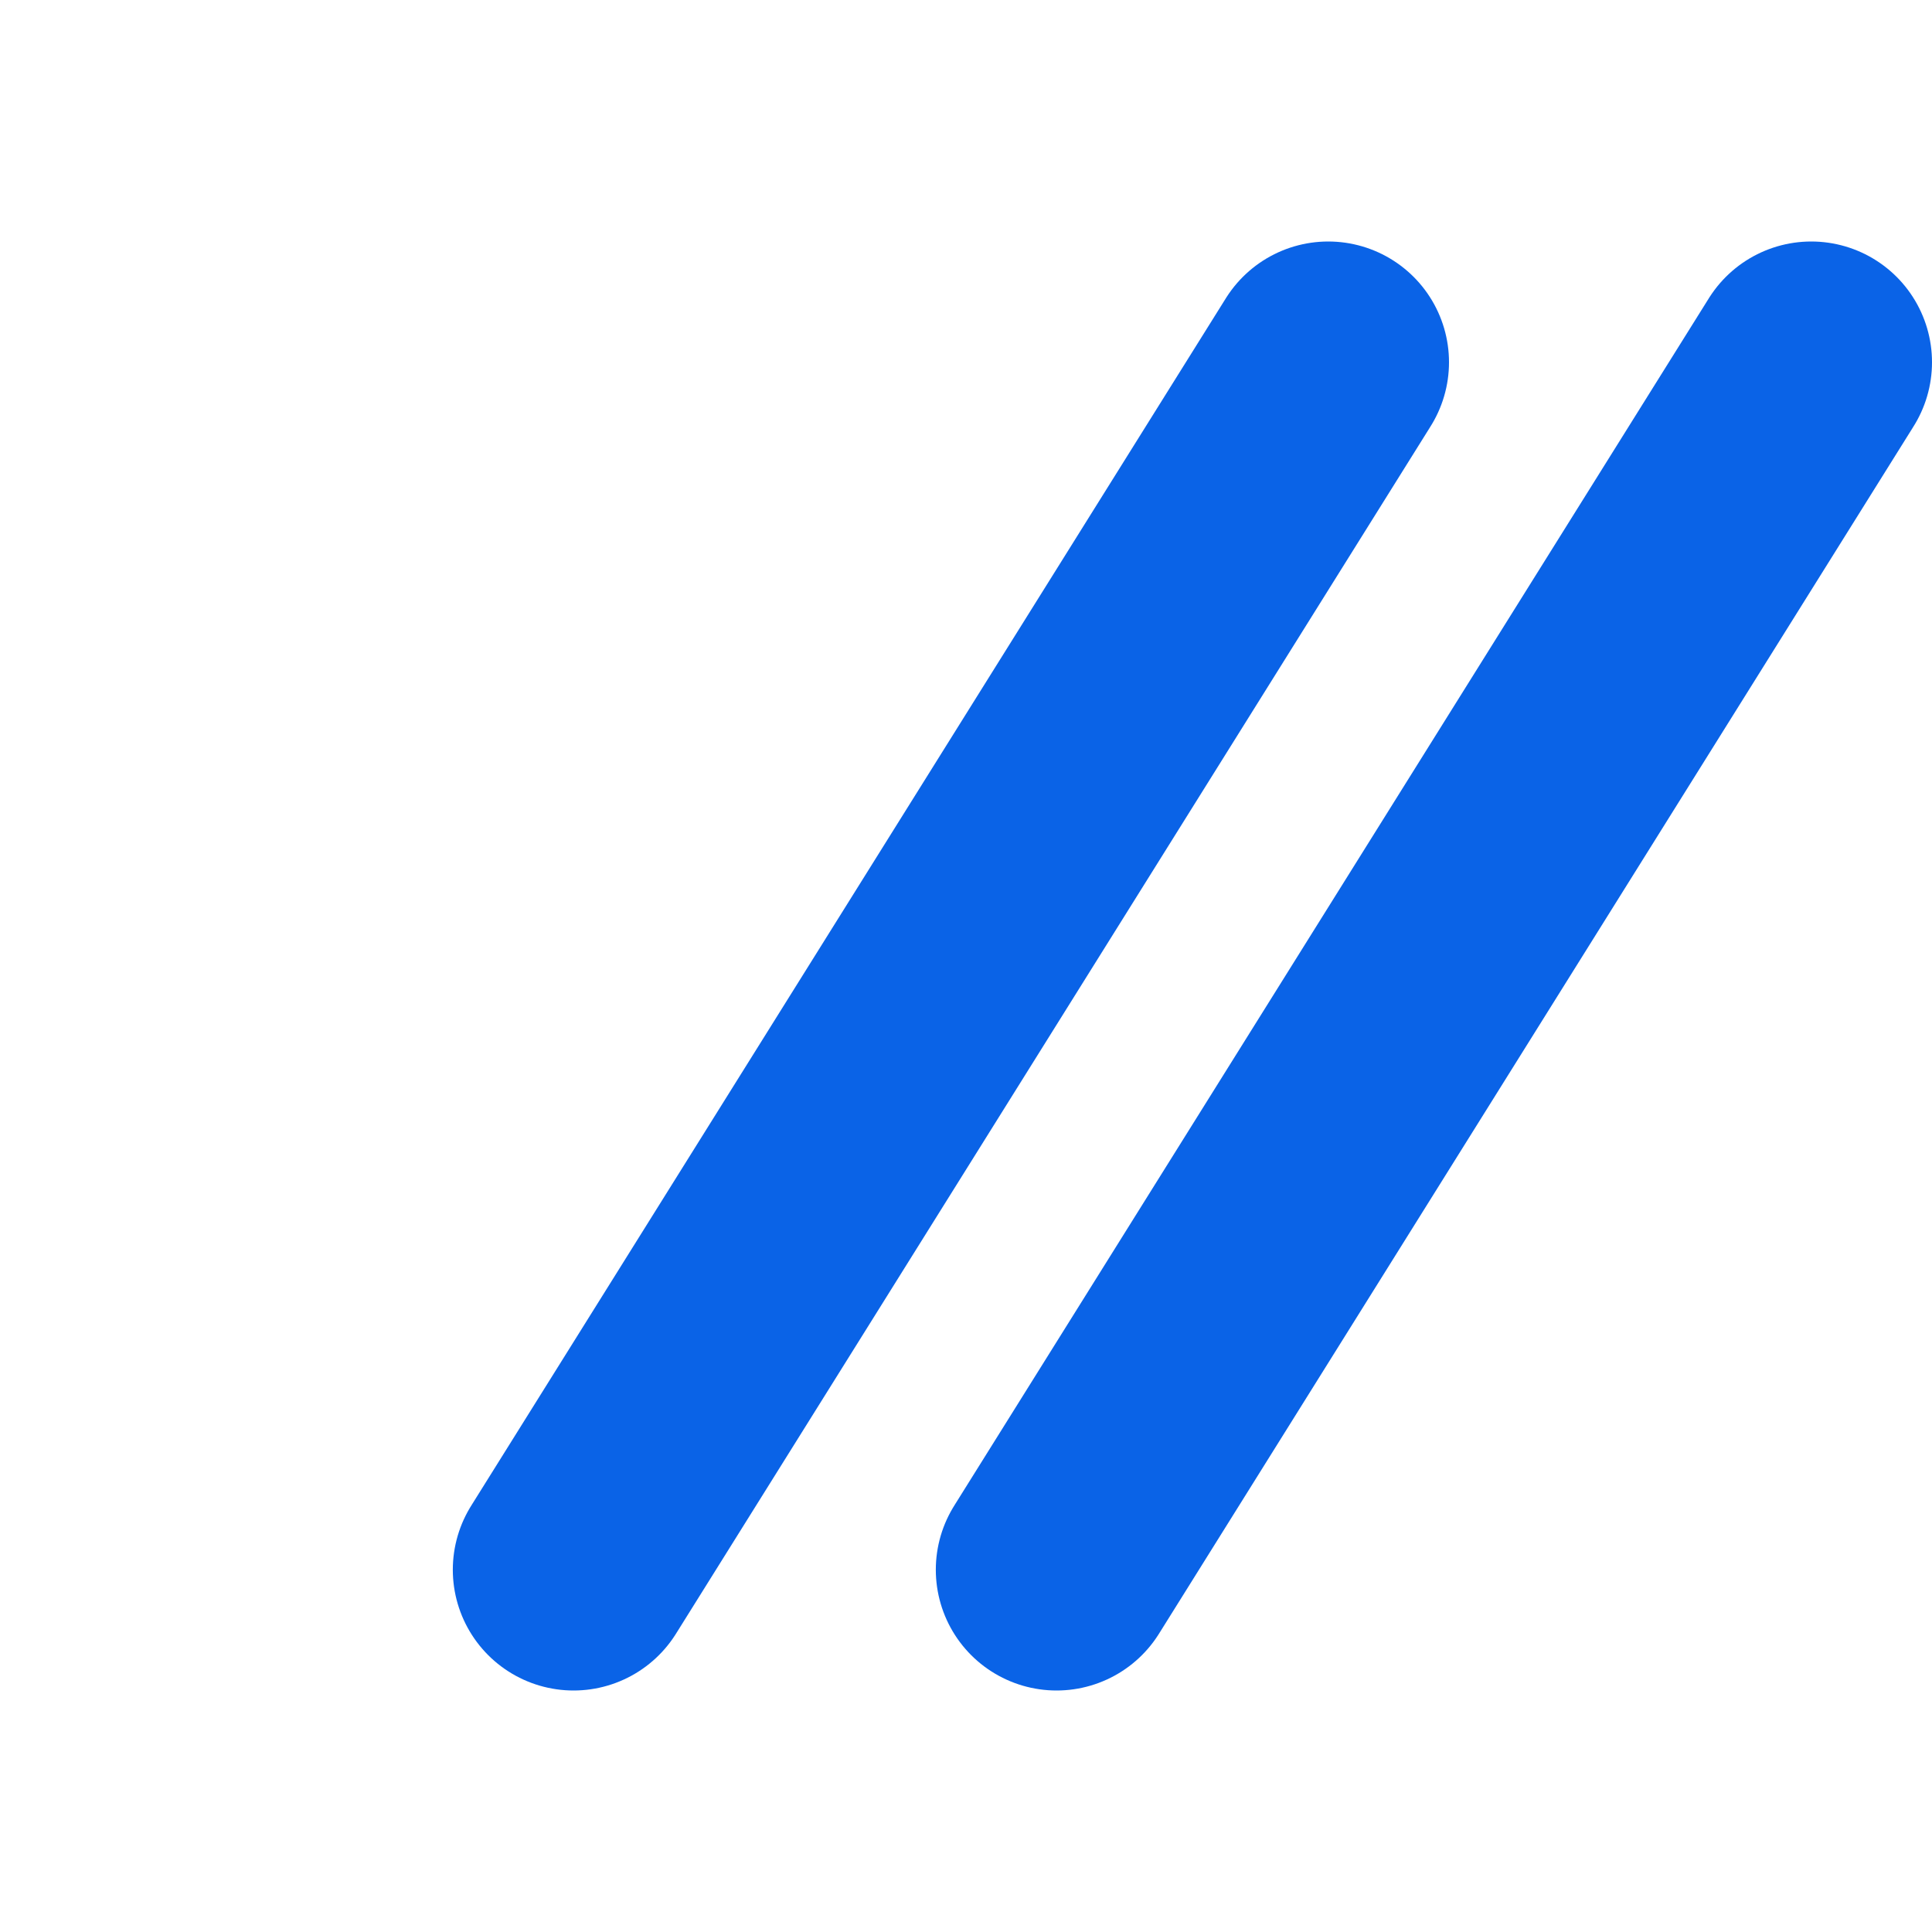
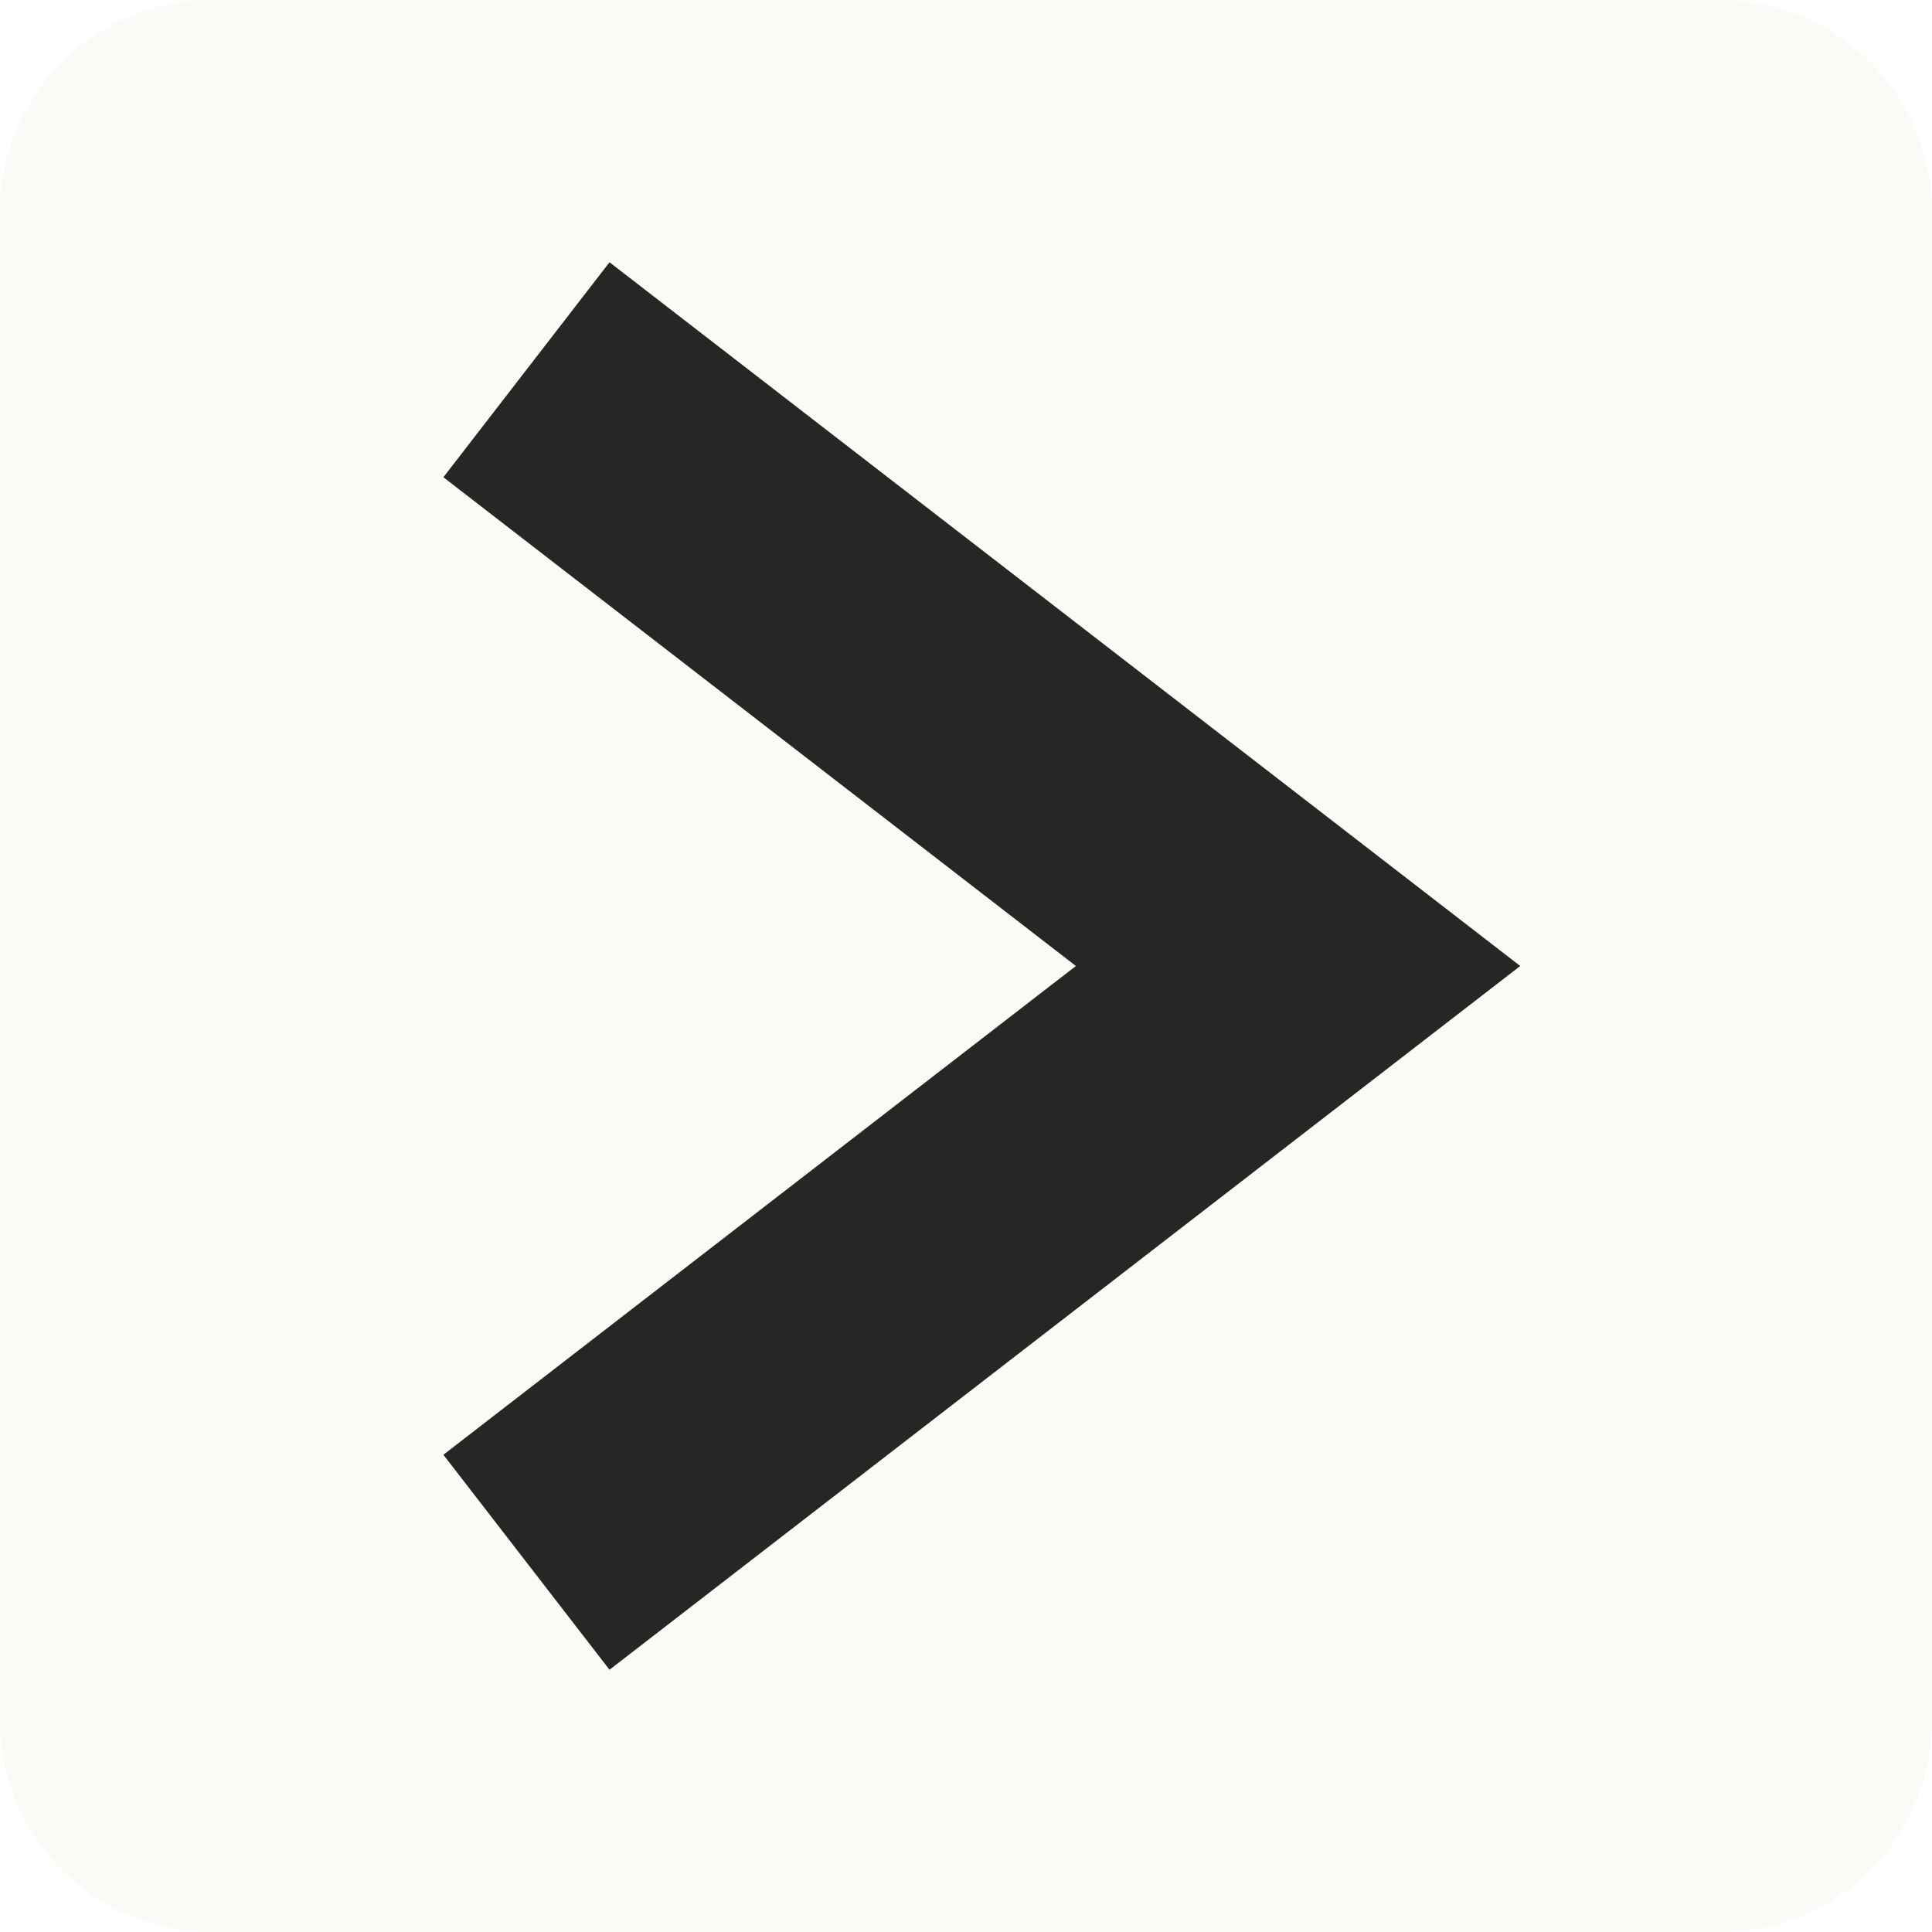
<svg xmlns="http://www.w3.org/2000/svg" viewBox="0 0 128 128" fill="none" aria-hidden="true">
-   <path d="M88 24L38 104" fill="none" stroke="#0a63e7" stroke-width="16" stroke-linecap="round" />
-   <path d="M120 24L70 104" fill="none" stroke="#0a63e7" stroke-width="16" stroke-linecap="round" />
+   <rect width="128" height="128" rx="14" fill="#fbfaf7" />
+   <path d="M42 30L86 64L42 98" fill="none" stroke="#272624" stroke-width="18" stroke-linecap="square" stroke-linejoin="miter" />
</svg>
